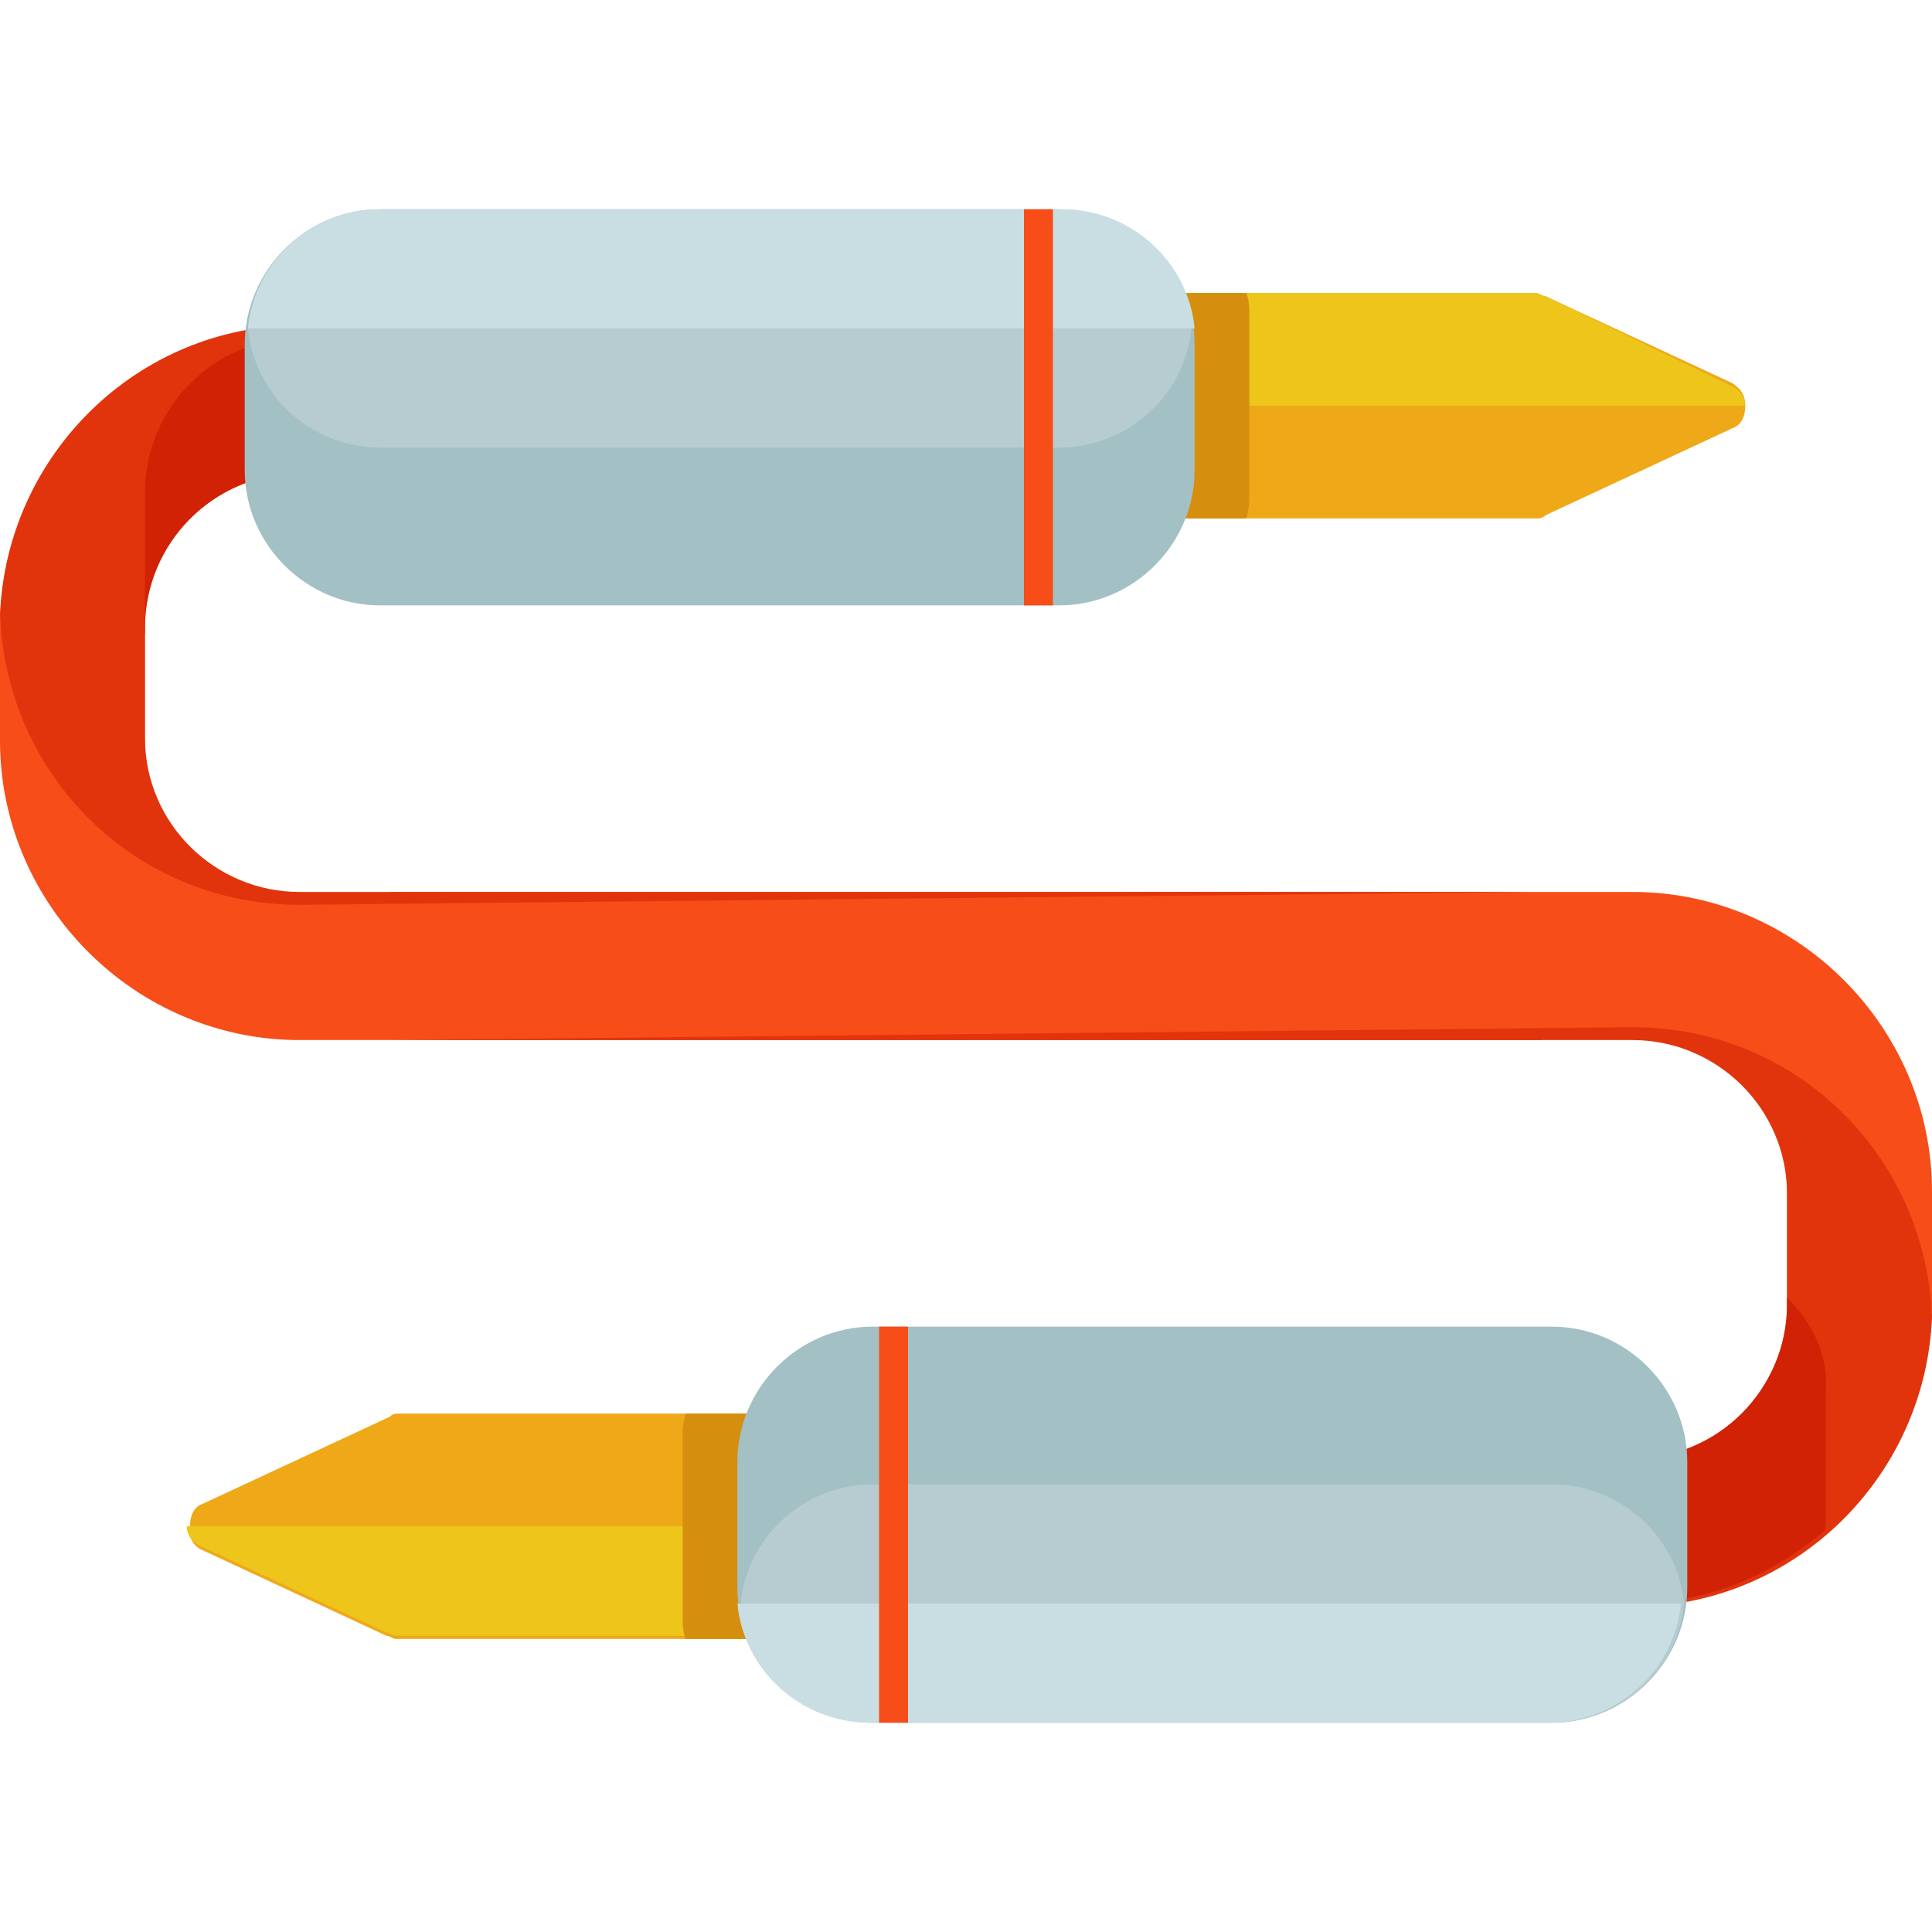
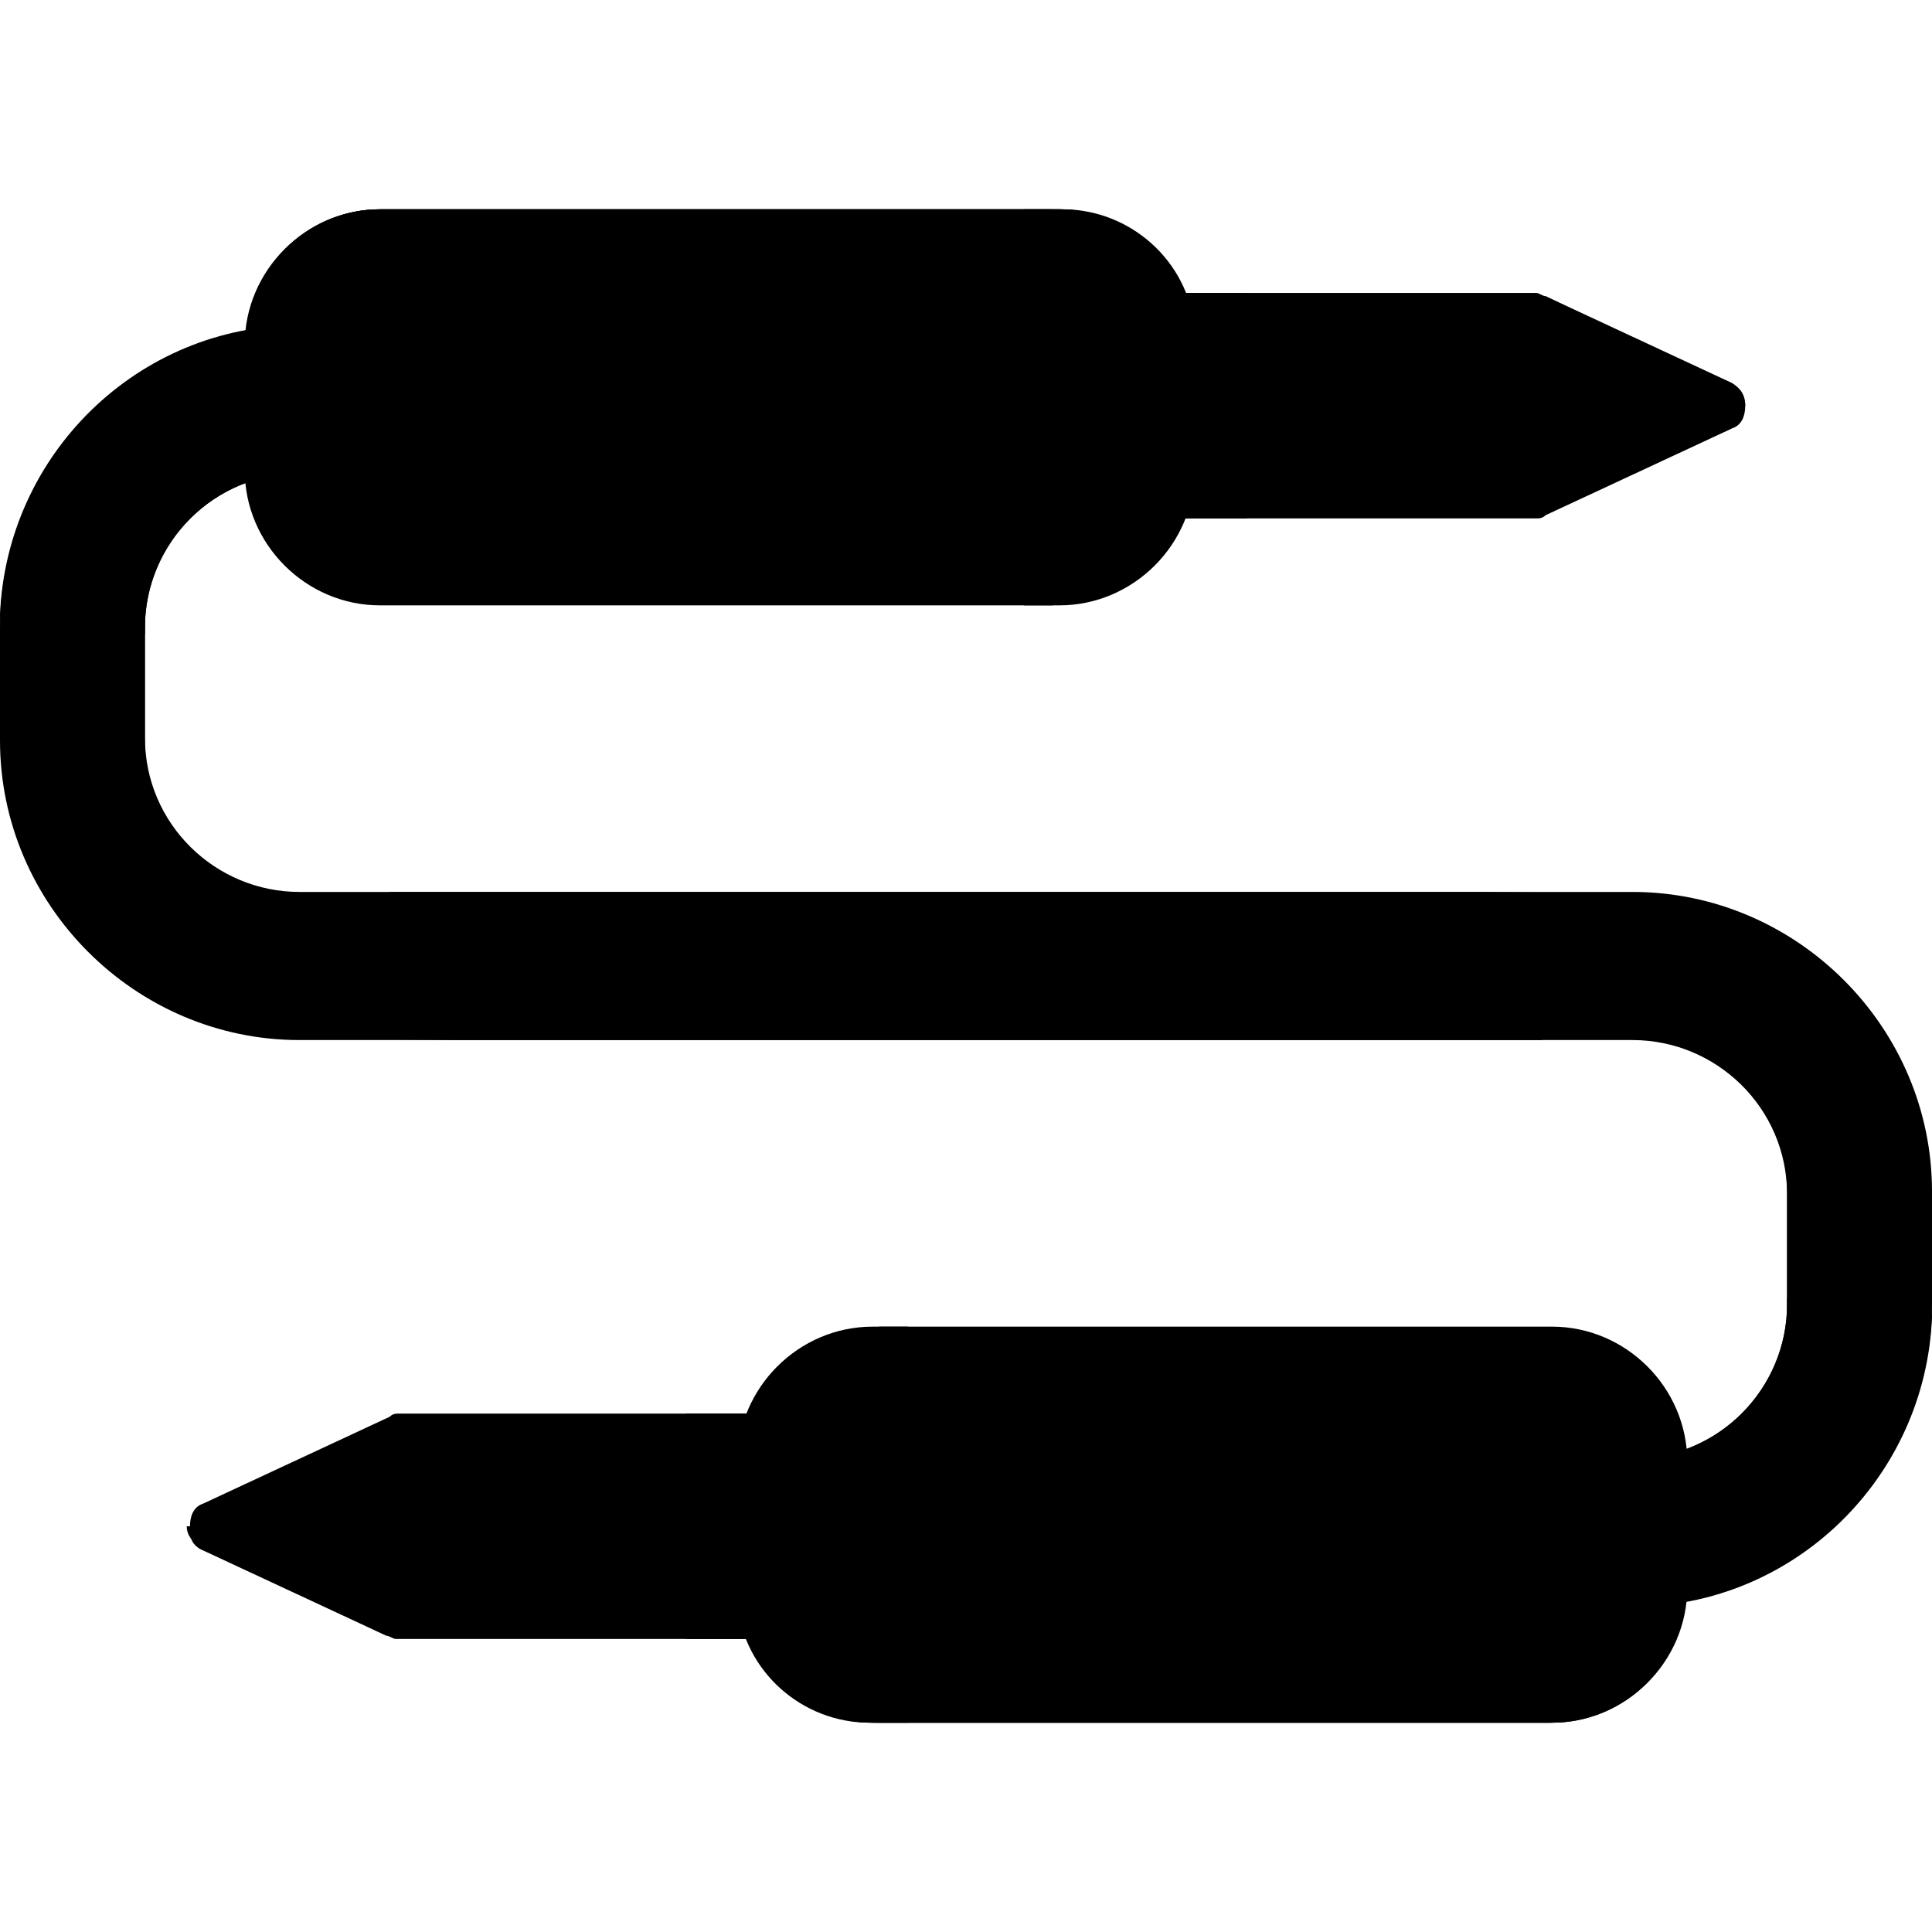
<svg xmlns="http://www.w3.org/2000/svg" version="1.1" id="Layer_1" viewBox="0 0 480 480" xml:space="preserve">
-   <path style="fill:#F74D19;" d="M383.2,258.4H74.4C33.6,258.4,0,224.8,0,184v-28c0-40.8,33.6-74.4,74.4-74.4v36  C53.6,117.6,36,134.4,36,156v28c0,20.8,16.8,38.4,38.4,38.4h308.8L383.2,258.4L383.2,258.4z" />
-   <path style="fill:#D12205;" d="M36,157.6V156c0-20.8,16.8-38.4,38.4-38.4v-36c-18.4,0-35.2,7.2-48,18.4v33.6  C25.6,143.2,29.6,151.2,36,157.6z" />
-   <path style="fill:#EFA818;" d="M49.6,384.8L96,406.4c0.8,0,1.6,0.8,2.4,0.8h127.2c2.4,0,4-0.8,5.6-3.2l12.8-21.6  c0.8-1.6,0.8-4,0-6.4l-12.8-21.6c-0.8-1.6-3.2-3.2-5.6-3.2H99.2c-0.8,0-1.6,0-2.4,0.8l-46.4,21.6c-2.4,0.8-3.2,3.2-3.2,5.6  S47.2,383.2,49.6,384.8z" />
-   <path style="fill:#EDC51B;" d="M220,379.2H48c-0.8,0-1.6,0-1.6,0c0,2.4,1.6,4,3.2,4.8L96,405.6c0.8,0,1.6,0.8,2.4,0.8h127.2  c2.4,0,4-0.8,5.6-3.2l9.6-16C235.2,382.4,228,379.2,220,379.2z" />
-   <path style="fill:#D68E0F;" d="M213.6,401.6v-44c0-2.4-0.8-4.8-0.8-6.4h-42.4c-0.8,2.4-0.8,4-0.8,6.4v44c0,1.6,0,4,0.8,5.6h43.2  C212.8,404.8,213.6,403.2,213.6,401.6z" />
-   <path style="fill:#F74D19;" d="M96.8,221.6h308.8c40.8,0,74.4,33.6,74.4,74.4v28c0,40.8-33.6,74.4-74.4,74.4v-36  c20.8,0,38.4-16.8,38.4-38.4v-28c0-20.8-16.8-38.4-38.4-38.4H96.8V221.6z" />
+   <path fill="#000000" d="M383.2,258.4H74.4C33.6,258.4,0,224.8,0,184v-28c0-40.8,33.6-74.4,74.4-74.4v36  C53.6,117.6,36,134.4,36,156v28c0,20.8,16.8,38.4,38.4,38.4h308.8L383.2,258.4L383.2,258.4z" />
+   <path fill="#000000" d="M36,157.6V156c0-20.8,16.8-38.4,38.4-38.4v-36c-18.4,0-35.2,7.2-48,18.4v33.6  C25.6,143.2,29.6,151.2,36,157.6z" />
+   <path fill="#000000" d="M49.6,384.8L96,406.4c0.8,0,1.6,0.8,2.4,0.8h127.2c2.4,0,4-0.8,5.6-3.2l12.8-21.6  c0.8-1.6,0.8-4,0-6.4l-12.8-21.6c-0.8-1.6-3.2-3.2-5.6-3.2H99.2c-0.8,0-1.6,0-2.4,0.8l-46.4,21.6c-2.4,0.8-3.2,3.2-3.2,5.6  S47.2,383.2,49.6,384.8z" />
+   <path fill="#000000" d="M220,379.2H48c-0.8,0-1.6,0-1.6,0c0,2.4,1.6,4,3.2,4.8L96,405.6c0.8,0,1.6,0.8,2.4,0.8h127.2  c2.4,0,4-0.8,5.6-3.2l9.6-16C235.2,382.4,228,379.2,220,379.2z" />
+   <path fill="#000000" d="M213.6,401.6v-44c0-2.4-0.8-4.8-0.8-6.4h-42.4c-0.8,2.4-0.8,4-0.8,6.4v44c0,1.6,0,4,0.8,5.6h43.2  C212.8,404.8,213.6,403.2,213.6,401.6z" />
+   <path fill="#000000" d="M96.8,221.6h308.8c40.8,0,74.4,33.6,74.4,74.4v28c0,40.8-33.6,74.4-74.4,74.4v-36  c20.8,0,38.4-16.8,38.4-38.4v-28c0-20.8-16.8-38.4-38.4-38.4H96.8V221.6z" />
  <g>
-     <path style="fill:#E2340C;" d="M383.2,221.6H74.4c-20.8,0-38.4-16.8-38.4-38.4v-28c0-0.8,0-1.6,0-2.4c0-0.8,0-1.6,0-2.4v-28   C36,101.6,52.8,84,74.4,84v-3.2c-40,0-72.8,32-74.4,72c1.6,40,33.6,72,74.4,72" />
-     <path style="fill:#E2340C;" d="M96.8,258.4h308.8c20.8,0,38.4,16.8,38.4,38.4v28c0,0.8,0,1.6,0,2.4s0,1.6,0,2.4v28   c0,20.8-16.8,38.4-38.4,38.4v3.2c40,0,72.8-32,74.4-72c-1.6-40-33.6-72-74.4-72" />
+     <path fill="#000000" d="M383.2,221.6H74.4c-20.8,0-38.4-16.8-38.4-38.4v-28c0-0.8,0-1.6,0-2.4c0-0.8,0-1.6,0-2.4v-28   C36,101.6,52.8,84,74.4,84v-3.2c-40,0-72.8,32-74.4,72c1.6,40,33.6,72,74.4,72" />
+     <path fill="#000000" d="M96.8,258.4h308.8c20.8,0,38.4,16.8,38.4,38.4v28c0,0.8,0,1.6,0,2.4s0,1.6,0,2.4v28   c0,20.8-16.8,38.4-38.4,38.4v3.2c40,0,72.8-32,74.4-72c-1.6-40-33.6-72-74.4-72" />
  </g>
-   <path style="fill:#D12205;" d="M444,322.4v1.6c0,20.8-16.8,38.4-38.4,38.4v36c18.4,0,35.2-7.2,48-18.4v-33.6  C454.4,336.8,450.4,328.8,444,322.4z" />
-   <path style="fill:#A3C0C4;" d="M183.2,363.2c0-18.4,15.2-33.6,33.6-33.6h168.8c18.4,0,33.6,15.2,33.6,33.6v31.2  c0,18.4-15.2,33.6-33.6,33.6H216.8c-18.4,0-33.6-15.2-33.6-33.6L183.2,363.2L183.2,363.2z" />
-   <path style="fill:#B6CCD1;" d="M385.6,428c16.8,0,31.2-12.8,32.8-29.6c-1.6-16.8-16-29.6-32.8-29.6H216.8  c-16.8,0-31.2,12.8-32.8,29.6c1.6,16.8,16,29.6,32.8,29.6H385.6z" />
-   <path style="fill:#C9DEE2;" d="M183.2,398.4c1.6,16.8,16,29.6,32.8,29.6h168.8c16.8,0,31.2-12.8,32.8-29.6" />
-   <rect x="218.4" y="329.6" style="fill:#F74D19;" width="7.2" height="98.4" />
-   <path style="fill:#EFA818;" d="M430.4,95.2L384,73.6c-0.8,0-1.6-0.8-2.4-0.8H254.4c-2.4,0-4,0.8-5.6,3.2L236,97.6  c-0.8,1.6-0.8,4,0,6.4l12.8,21.6c0.8,1.6,3.2,3.2,5.6,3.2h127.2c0.8,0,1.6,0,2.4-0.8l46.4-21.6c2.4-0.8,3.2-3.2,3.2-5.6  C433.6,98.4,432.8,96.8,430.4,95.2z" />
-   <path style="fill:#EDC51B;" d="M260,100.8h172c0.8,0,1.6,0,1.6,0c0-2.4-1.6-4-3.2-4.8L384,73.6c-0.8,0-1.6-0.8-2.4-0.8H254.4  c-2.4,0-4,0.8-5.6,3.2l-9.6,16C244.8,97.6,252,100.8,260,100.8z" />
-   <path style="fill:#D68E0F;" d="M266.4,78.4v44c0,2.4,0.8,4.8,0.8,6.4h42.4c0.8-2.4,0.8-4,0.8-6.4v-44c0-1.6,0-4-0.8-5.6h-43.2  C267.2,75.2,266.4,76.8,266.4,78.4z" />
-   <path style="fill:#A3C0C4;" d="M296.8,116.8c0,18.4-15.2,33.6-33.6,33.6H94.4c-18.4,0-33.6-15.2-33.6-33.6V85.6  C60.8,67.2,76,52,94.4,52h168.8c18.4,0,33.6,15.2,33.6,33.6L296.8,116.8L296.8,116.8z" />
-   <path style="fill:#B6CCD1;" d="M94.4,52c-16.8,0-31.2,12.8-32.8,29.6c1.6,16.8,16,29.6,32.8,29.6h168.8c16.8,0,31.2-12.8,32.8-29.6  C294.4,64.8,280,52,263.2,52H94.4z" />
-   <path style="fill:#C9DEE2;" d="M296.8,81.6C295.2,64.8,280.8,52,264,52H94.4c-16.8,0-31.2,12.8-32.8,29.6" />
-   <rect x="254.4" y="52" style="fill:#F74D19;" width="7.2" height="98.4" />
+   <path fill="#000000" d="M444,322.4v1.6c0,20.8-16.8,38.4-38.4,38.4v36c18.4,0,35.2-7.2,48-18.4v-33.6  C454.4,336.8,450.4,328.8,444,322.4z" />
+   <path fill="#000000" d="M183.2,363.2c0-18.4,15.2-33.6,33.6-33.6h168.8c18.4,0,33.6,15.2,33.6,33.6v31.2  c0,18.4-15.2,33.6-33.6,33.6H216.8c-18.4,0-33.6-15.2-33.6-33.6L183.2,363.2L183.2,363.2z" />
+   <path fill="#000000" d="M385.6,428c16.8,0,31.2-12.8,32.8-29.6c-1.6-16.8-16-29.6-32.8-29.6H216.8  c-16.8,0-31.2,12.8-32.8,29.6c1.6,16.8,16,29.6,32.8,29.6H385.6z" />
+   <path fill="#000000" d="M183.2,398.4c1.6,16.8,16,29.6,32.8,29.6h168.8c16.8,0,31.2-12.8,32.8-29.6" />
+   <rect x="218.4" y="329.6" fill="#000000" width="7.2" height="98.4" />
+   <path fill="#000000" d="M430.4,95.2L384,73.6c-0.8,0-1.6-0.8-2.4-0.8H254.4c-2.4,0-4,0.8-5.6,3.2L236,97.6  c-0.8,1.6-0.8,4,0,6.4l12.8,21.6c0.8,1.6,3.2,3.2,5.6,3.2h127.2c0.8,0,1.6,0,2.4-0.8l46.4-21.6c2.4-0.8,3.2-3.2,3.2-5.6  C433.6,98.4,432.8,96.8,430.4,95.2z" />
+   <path fill="#000000" d="M260,100.8h172c0.8,0,1.6,0,1.6,0c0-2.4-1.6-4-3.2-4.8L384,73.6c-0.8,0-1.6-0.8-2.4-0.8H254.4  c-2.4,0-4,0.8-5.6,3.2l-9.6,16C244.8,97.6,252,100.8,260,100.8z" />
+   <path fill="#000000" d="M266.4,78.4v44c0,2.4,0.8,4.8,0.8,6.4h42.4c0.8-2.4,0.8-4,0.8-6.4v-44c0-1.6,0-4-0.8-5.6h-43.2  C267.2,75.2,266.4,76.8,266.4,78.4z" />
+   <path fill="#000000" d="M296.8,116.8c0,18.4-15.2,33.6-33.6,33.6H94.4c-18.4,0-33.6-15.2-33.6-33.6V85.6  C60.8,67.2,76,52,94.4,52h168.8c18.4,0,33.6,15.2,33.6,33.6L296.8,116.8L296.8,116.8z" />
+   <path fill="#000000" d="M94.4,52c-16.8,0-31.2,12.8-32.8,29.6c1.6,16.8,16,29.6,32.8,29.6h168.8c16.8,0,31.2-12.8,32.8-29.6  C294.4,64.8,280,52,263.2,52H94.4z" />
+   <path fill="#000000" d="M296.8,81.6C295.2,64.8,280.8,52,264,52H94.4c-16.8,0-31.2,12.8-32.8,29.6" />
+   <rect x="254.4" y="52" fill="#000000" width="7.2" height="98.4" />
</svg>
